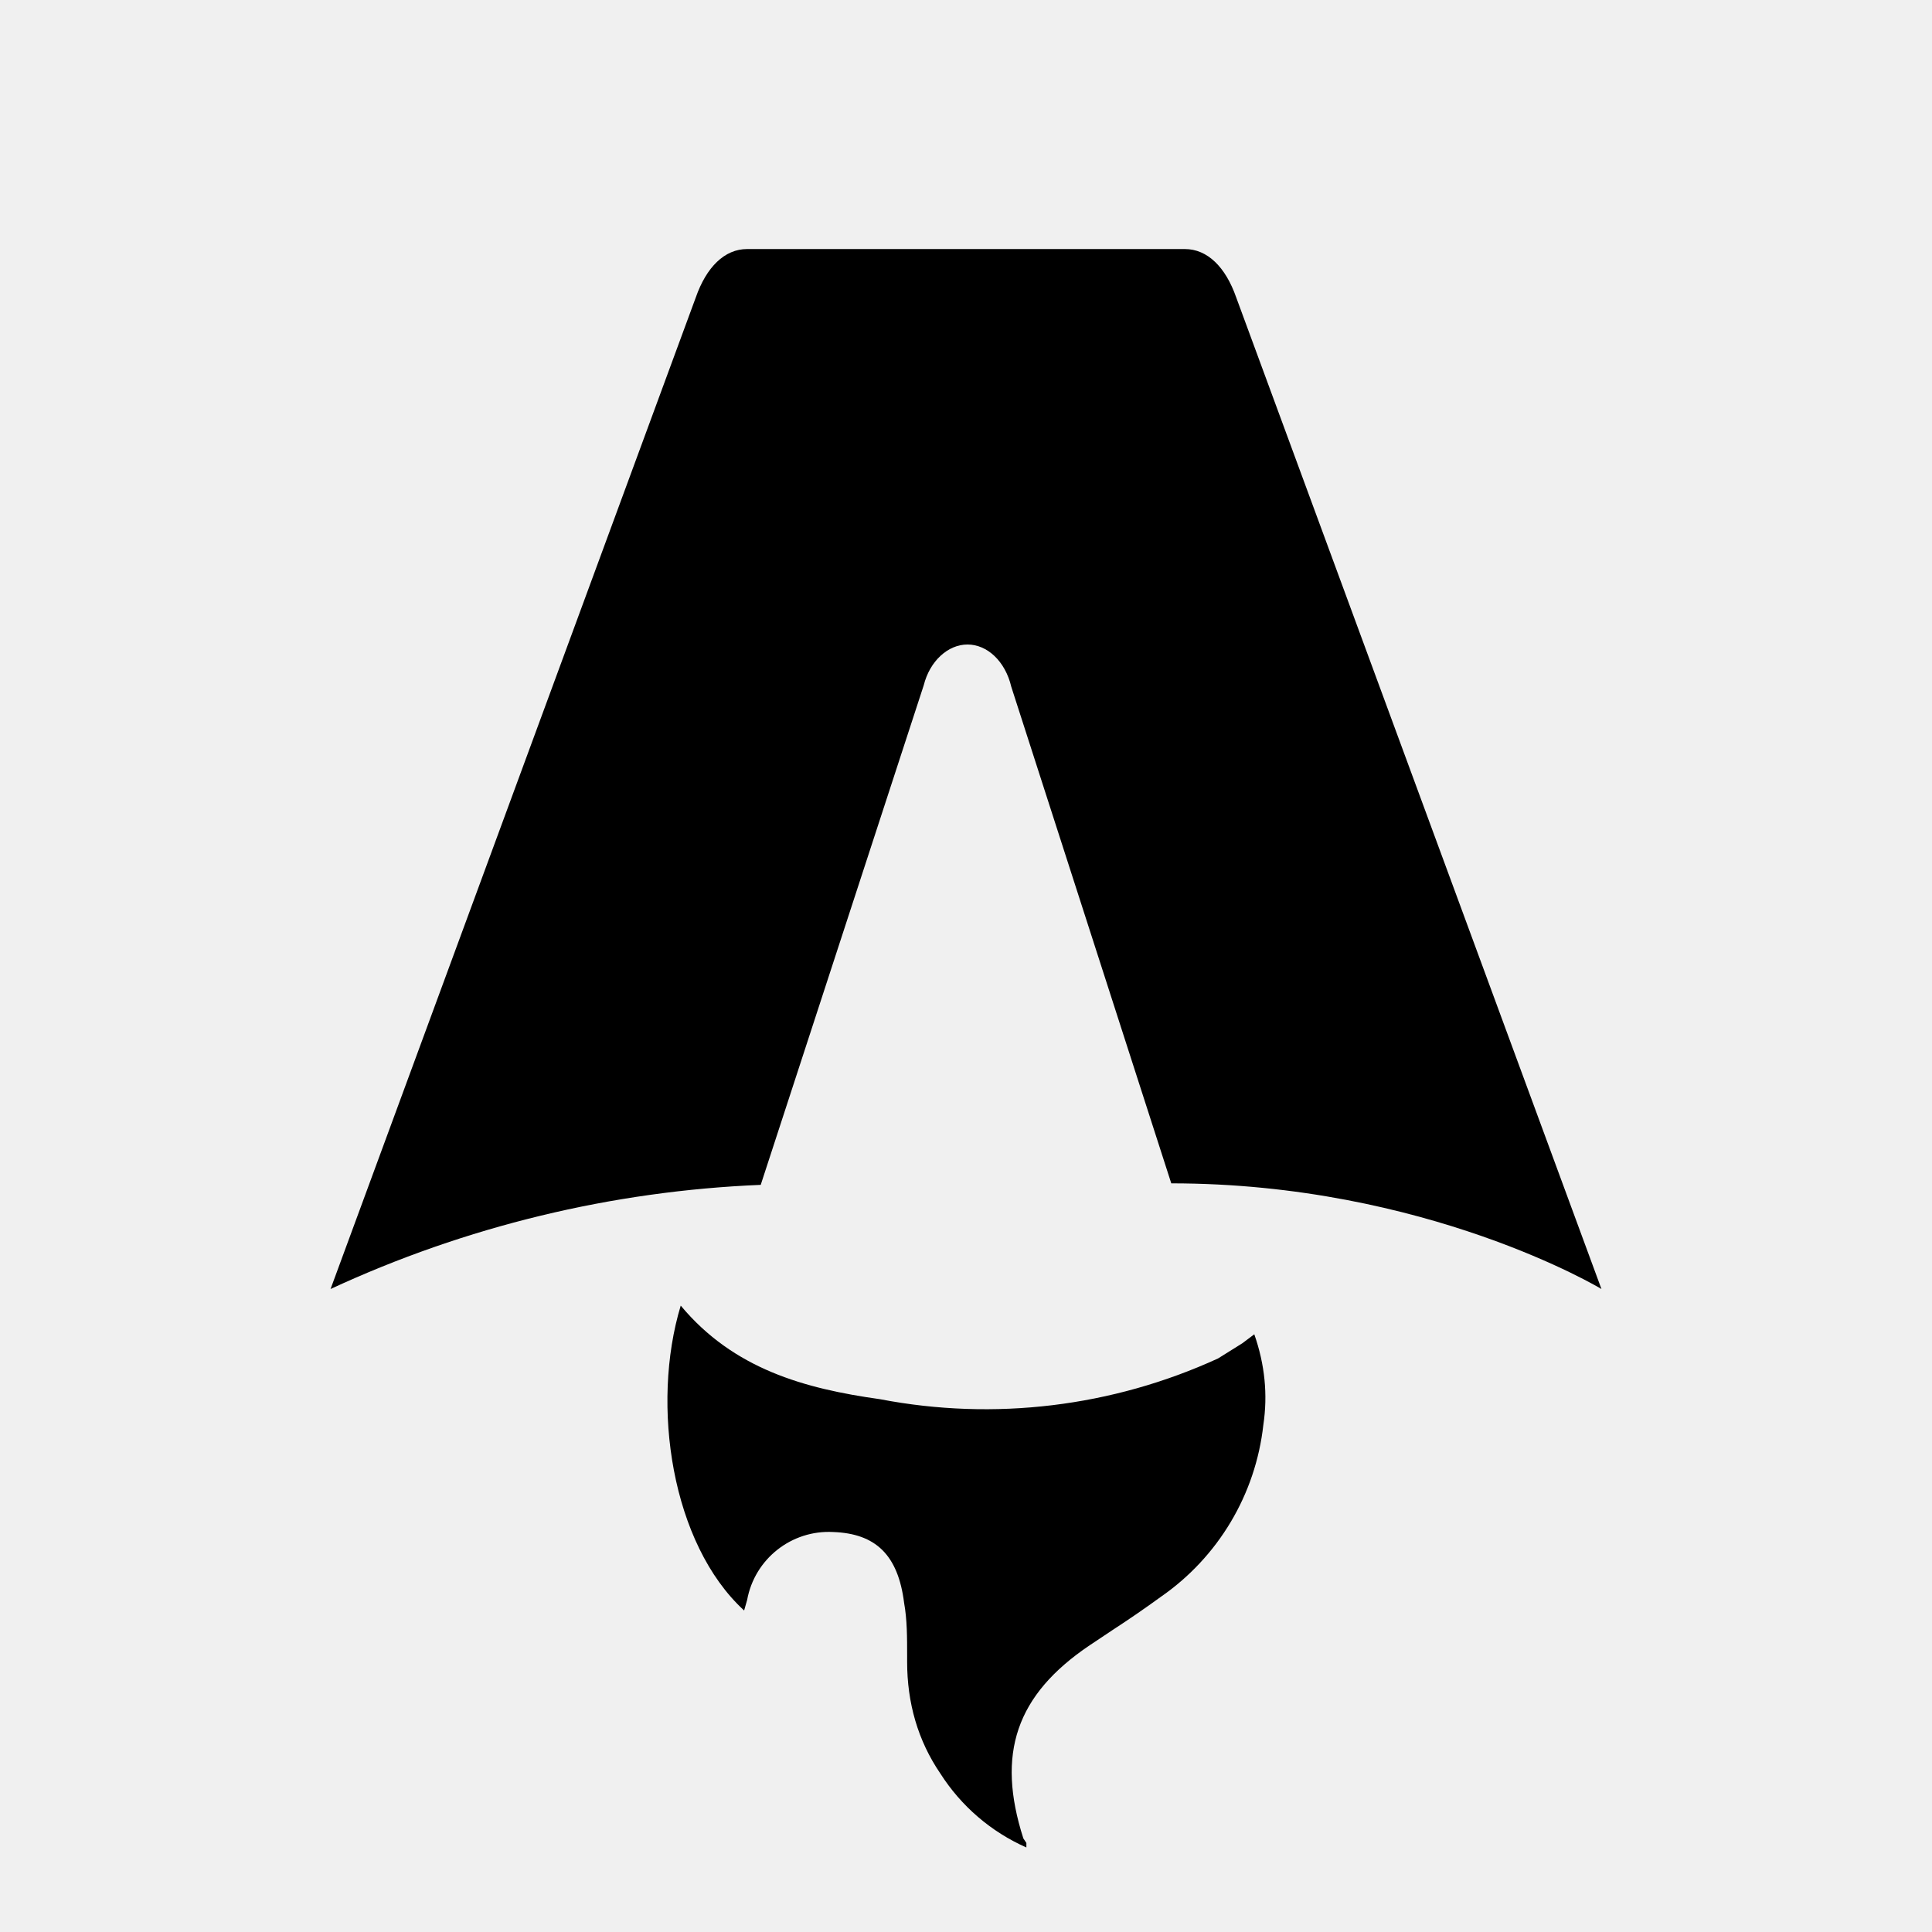
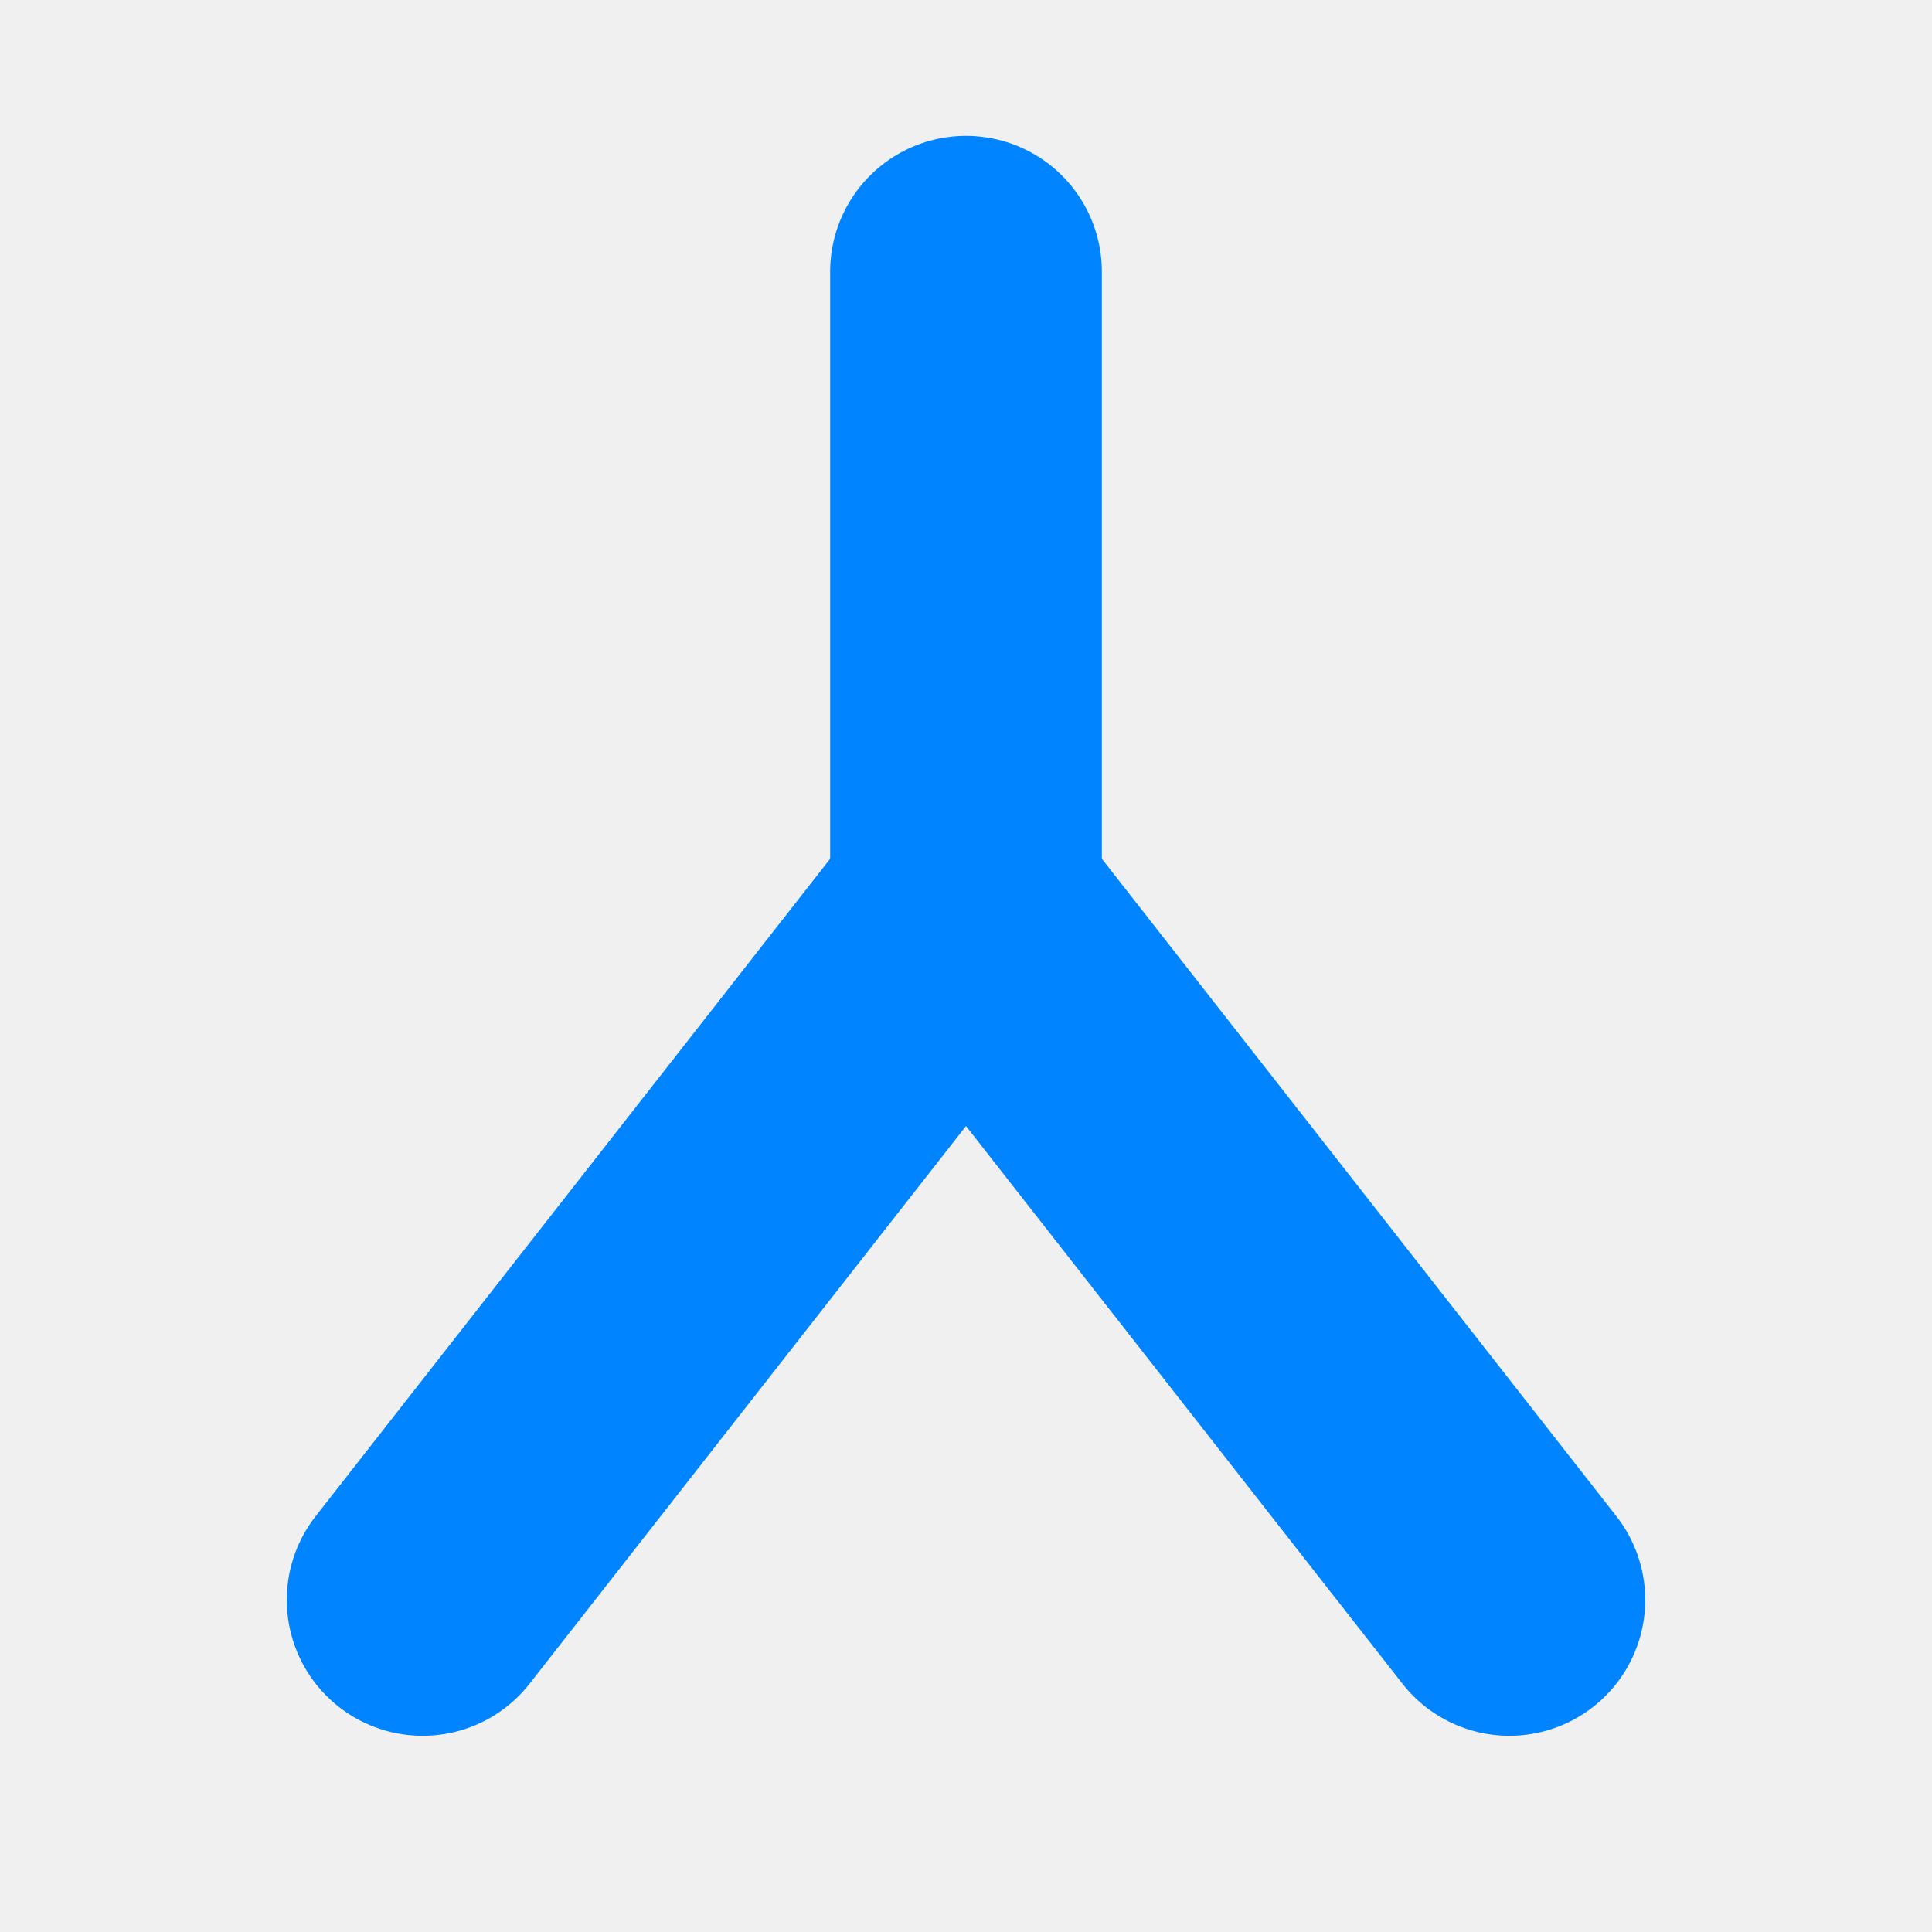
- <svg xmlns="http://www.w3.org/2000/svg" fill="none" viewBox="0 0 128 128">
-   <path d="M50.4 78.5a75.1 75.1 0 0 0-28.5 6.9l24.2-65.7c.7-2 1.9-3.2 3.4-3.2h29c1.5 0 2.7 1.2 3.4 3.2l24.2 65.7s-11.6-7-28.5-7L67 45.5c-.4-1.7-1.6-2.8-2.9-2.8-1.3 0-2.5 1.1-2.9 2.7L50.4 78.5Zm-1.1 28.2Zm-4.2-20.2c-2 6.6-.6 15.8 4.2 20.2a17.5 17.5 0 0 1 .2-.7 5.5 5.5 0 0 1 5.7-4.5c2.8.1 4.3 1.5 4.7 4.7.2 1.1.2 2.3.2 3.5v.4c0 2.7.7 5.2 2.2 7.4a13 13 0 0 0 5.7 4.9v-.3l-.2-.3c-1.8-5.6-.5-9.5 4.4-12.8l1.5-1a73 73 0 0 0 3.2-2.2 16 16 0 0 0 6.8-11.4c.3-2 .1-4-.6-6l-.8.6-1.6 1a37 37 0 0 1-22.4 2.7c-5-.7-9.7-2-13.2-6.2Z" />
-   <style>
-         path { fill: #000; }
-         @media (prefers-color-scheme: dark) {
-             path { fill: #FFF; }
-         }
-     </style>
+ <svg xmlns="http://www.w3.org/2000/svg" viewBox="0 0 128 128" width="128" height="128" aria-hidden="true">
+   <g fill="none" stroke="#0084FF" stroke-width="18" stroke-linecap="round" stroke-linejoin="round">
+     <path d="M64 18 L64 60" />
+     <path d="M64 60 L28 106" />
+     <path d="M64 60 L100 106" />
+   </g>
</svg>
